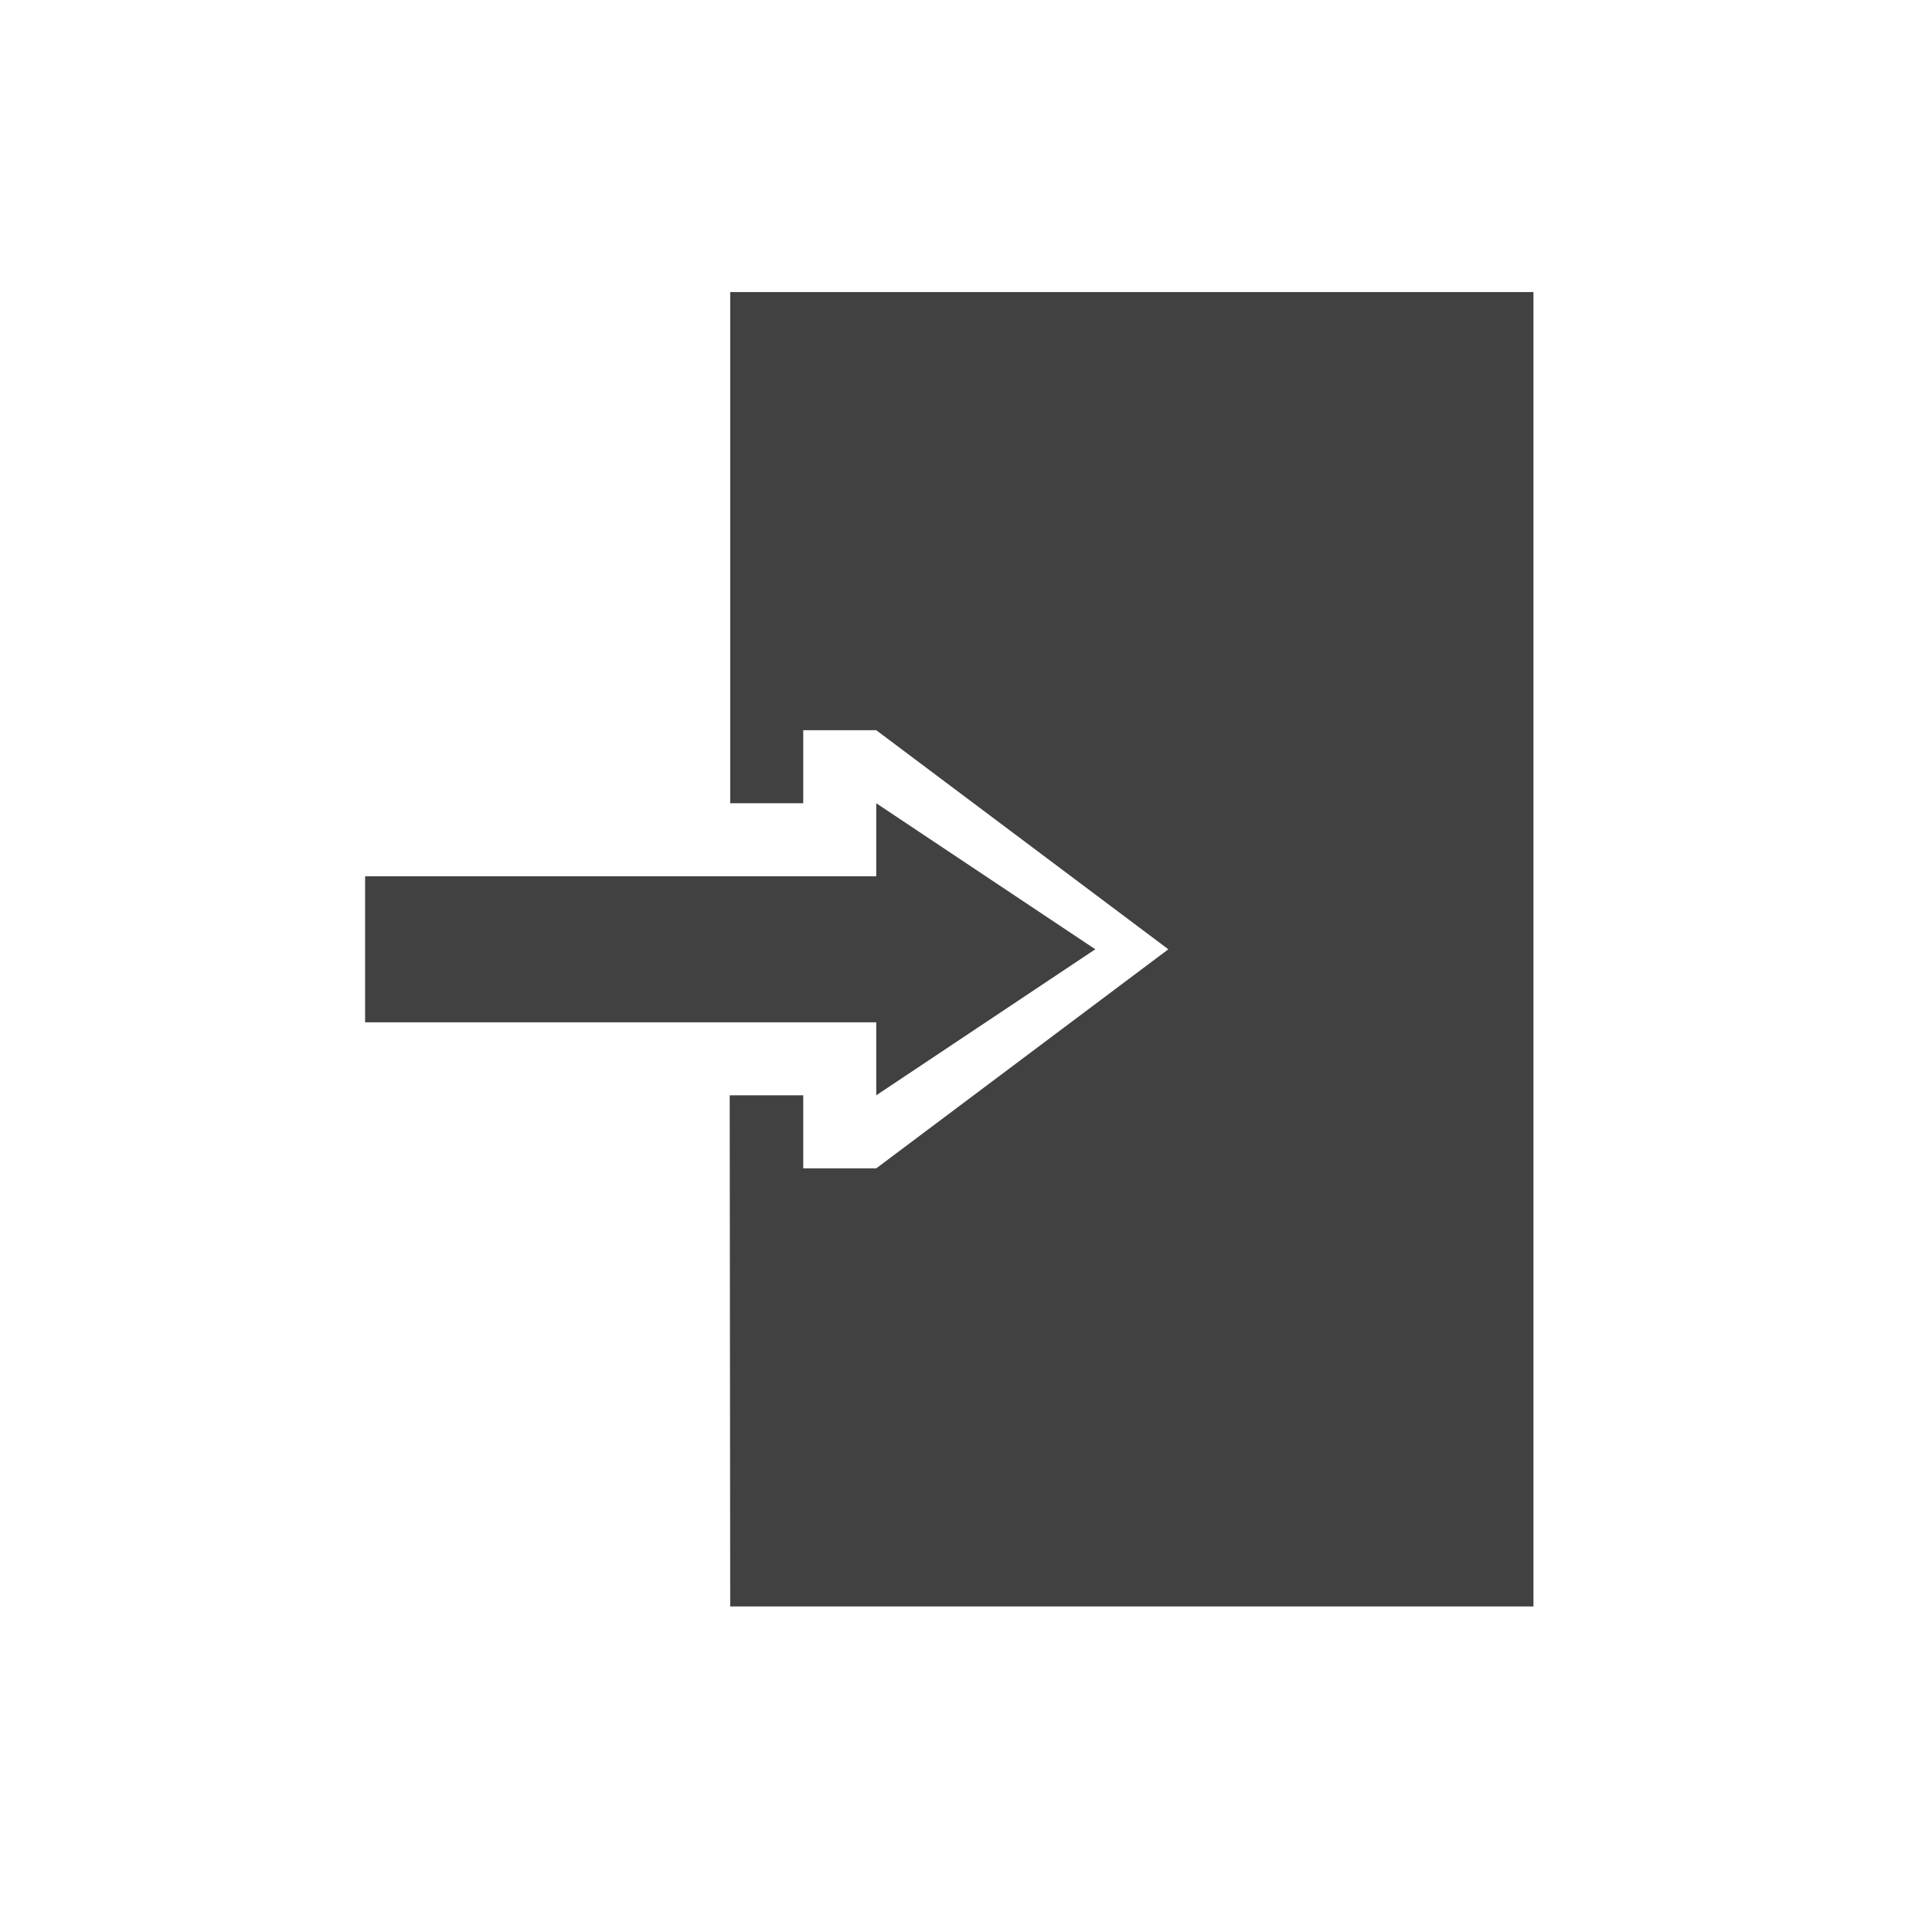
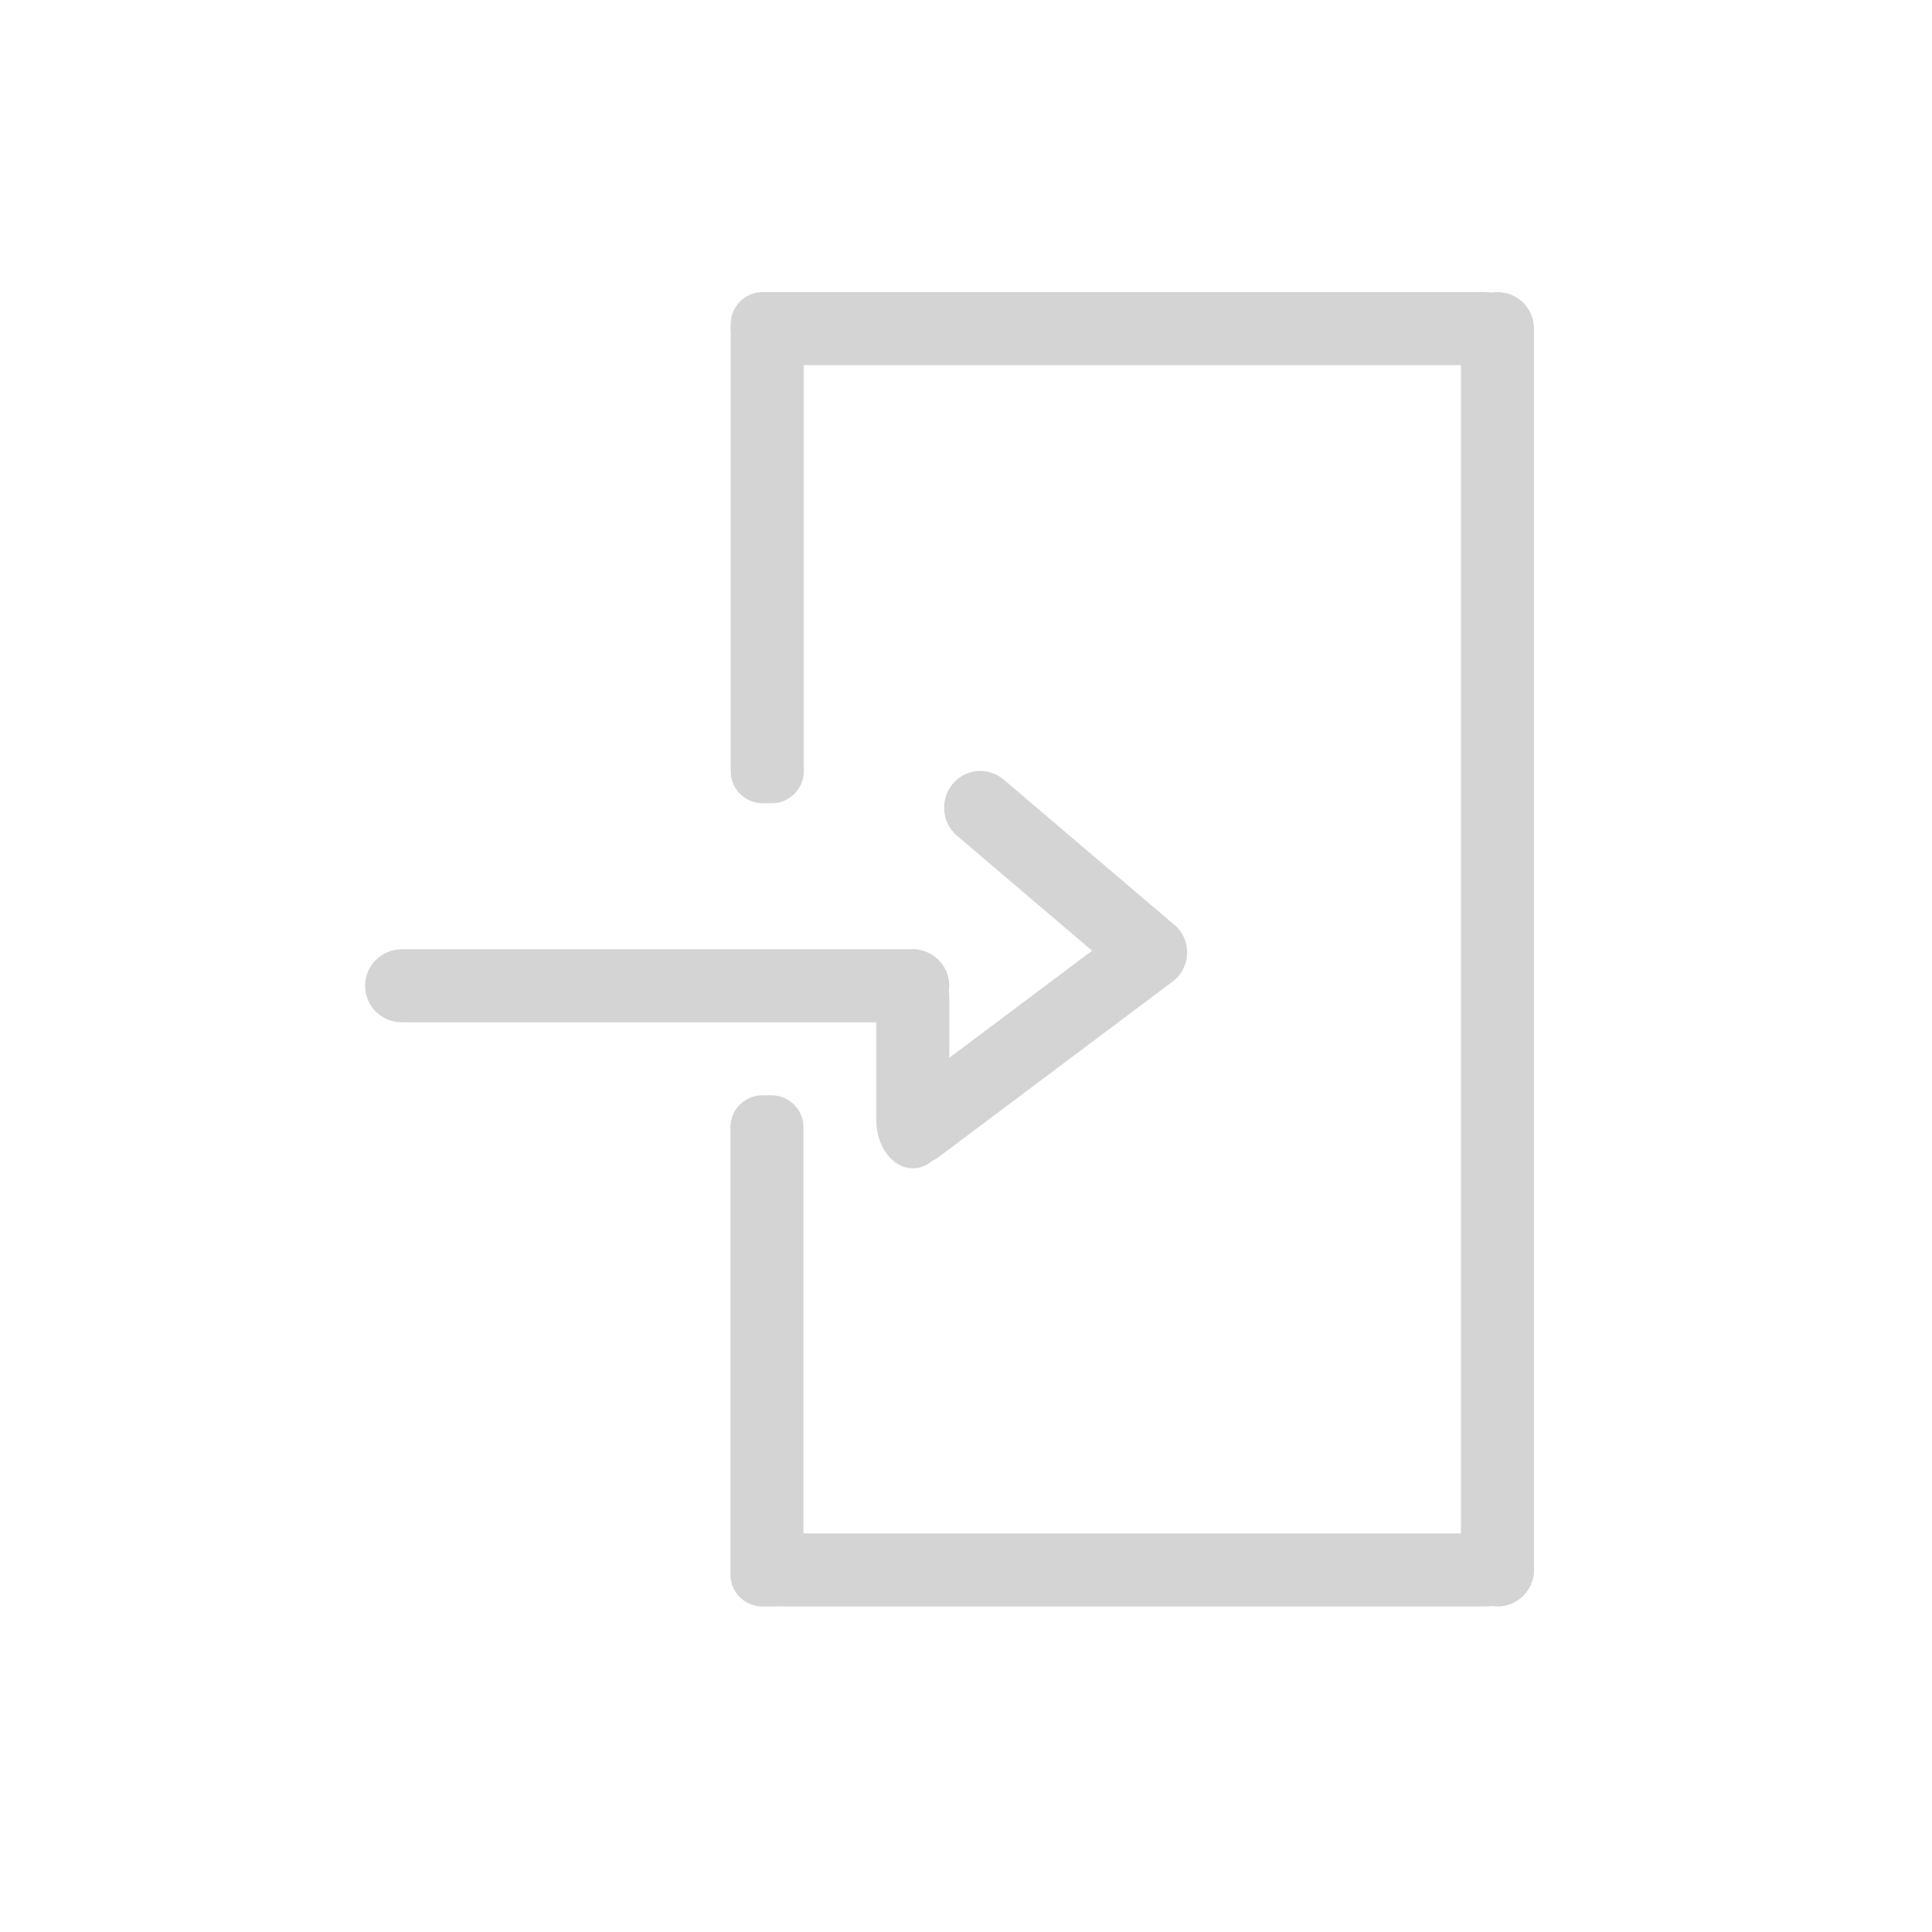
<svg xmlns="http://www.w3.org/2000/svg" width="100" height="100" viewBox="0 0 26.458 26.458" version="1.1" id="svg1">
  <defs id="defs1" />
  <g id="layer1">
-     <path style="fill:#414141;fill-opacity:1;stroke-width:0.265" d="M 12,14 5,14 V 12 L 12,12 v -1 l 3,2 -3,2 z" id="path1" />
-     <path style="fill:#414141;fill-opacity:1;stroke-width:0.265" d="m 10,11 h 1 l 0,-1 1,0 4,3 -4,3 h -1 l 0,-1 H 9.993 l 0.007,7 H 21 V 4 H 10 Z" id="path2" />
+     <rect style="fill:#d4d4d4;stroke-width:0.247" id="rect1" width="1" height="7" x="10.007" y="4" ry="0.437" />
+     <rect style="fill:#d4d4d4;stroke-width:0.247" id="rect1-2" width="1" height="7" x="10.003" y="15" ry="0.437" />
+     <rect style="fill:#d4d4d4;stroke-width:0.397" id="rect1-3" width="1" height="18" x="20.007" y="4" ry="0.5" />
+     <rect style="fill:#d4d4d4;stroke-width:0.31" id="rect1-7" width="1" height="10.993" x="-5" y="10.007" ry="0.687" transform="rotate(-90)" />
+     <rect style="fill:#d4d4d4;stroke-width:0.31" id="rect1-7-2" width="1" height="10.993" x="-22" y="10.014" ry="0.687" transform="rotate(-90)" />
+     <rect style="fill:#d4d4d4;stroke-width:0.265" id="rect2" width="8" height="1" x="-13" y="13" ry="0.5" transform="scale(-1,1)" />
+     <rect style="fill:#d4d4d4;stroke-width:0.162" id="rect2-0" width="1" height="3" x="-13" y="13" ry="0.666" transform="scale(-1,1)" />
+     <rect style="fill:#d4d4d4;stroke-width:0.209" id="rect2-0-9" width="1" height="5" x="-20.389" y="-5.28" ry="0.5" transform="matrix(-0.6,-0.8,-0.8,0.6,0,0)" />
+     <rect style="fill:#d4d4d4;stroke-width:0.187" id="rect2-0-9-0" width="1" height="3.986" x="-0.219" y="-20.883" ry="0.5" transform="matrix(0.6379387,-0.7700871,-0.7614403,-0.6482351,0,0)" />
  </g>
</svg>
